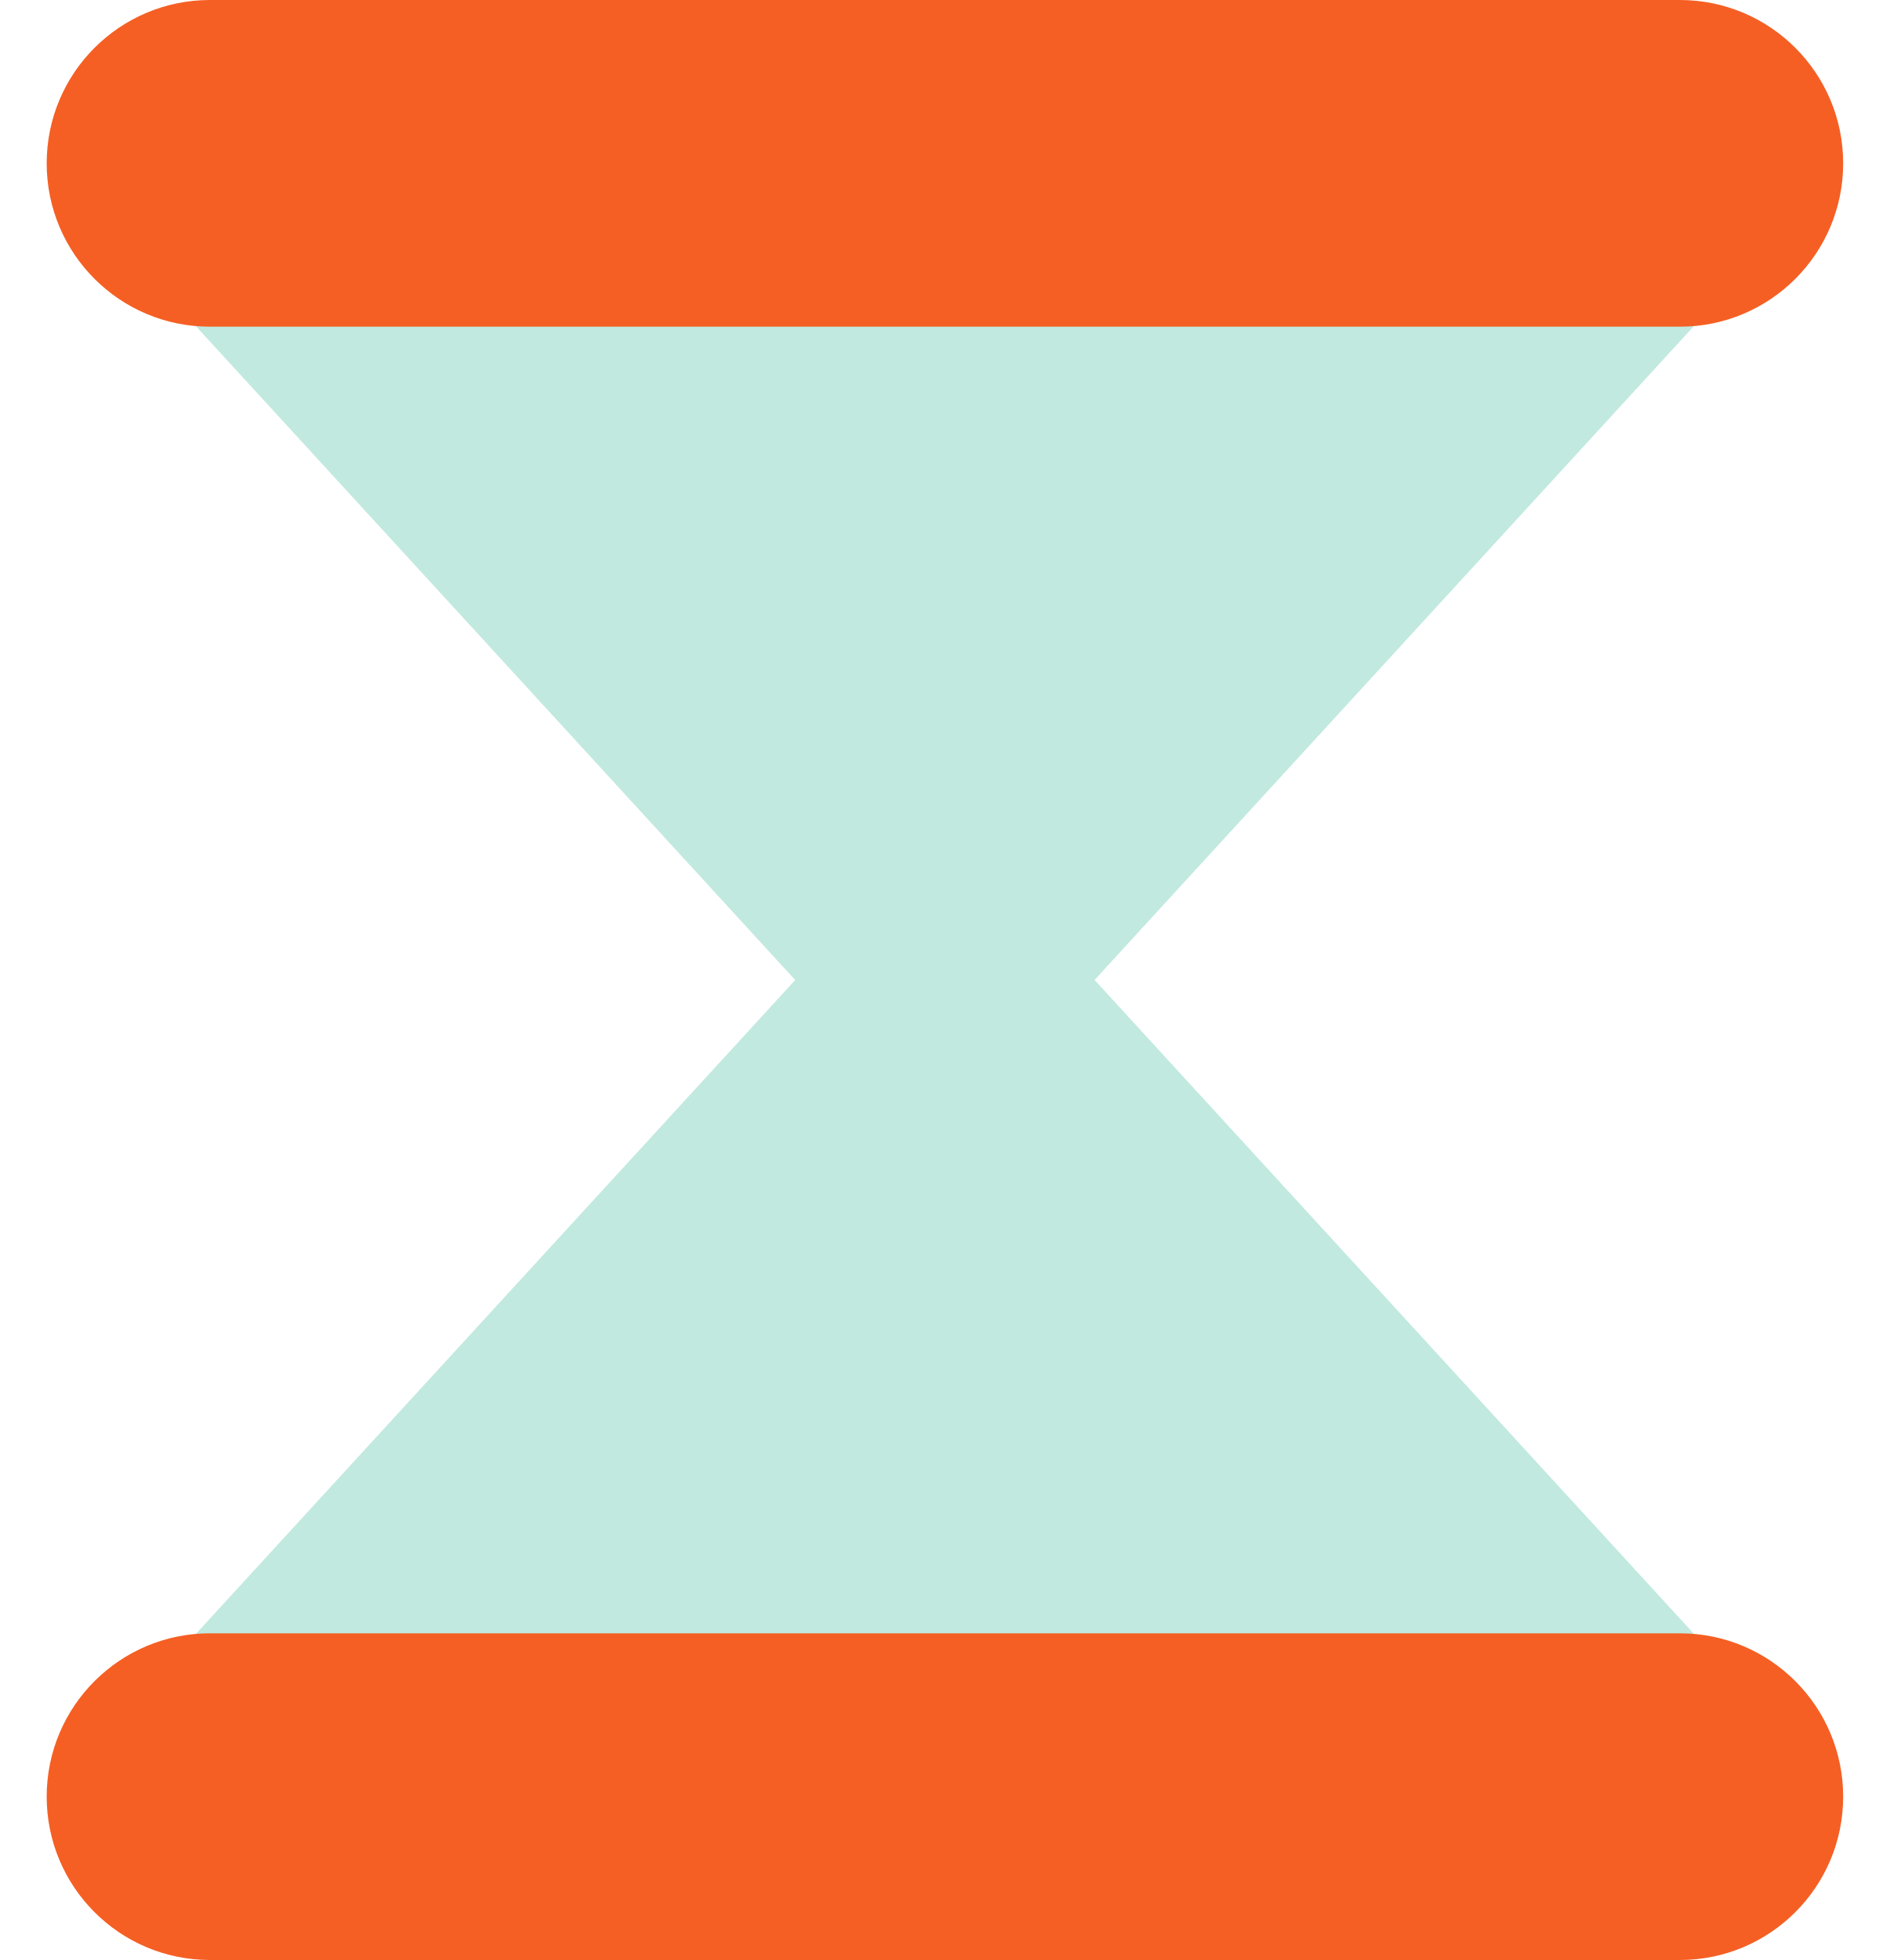
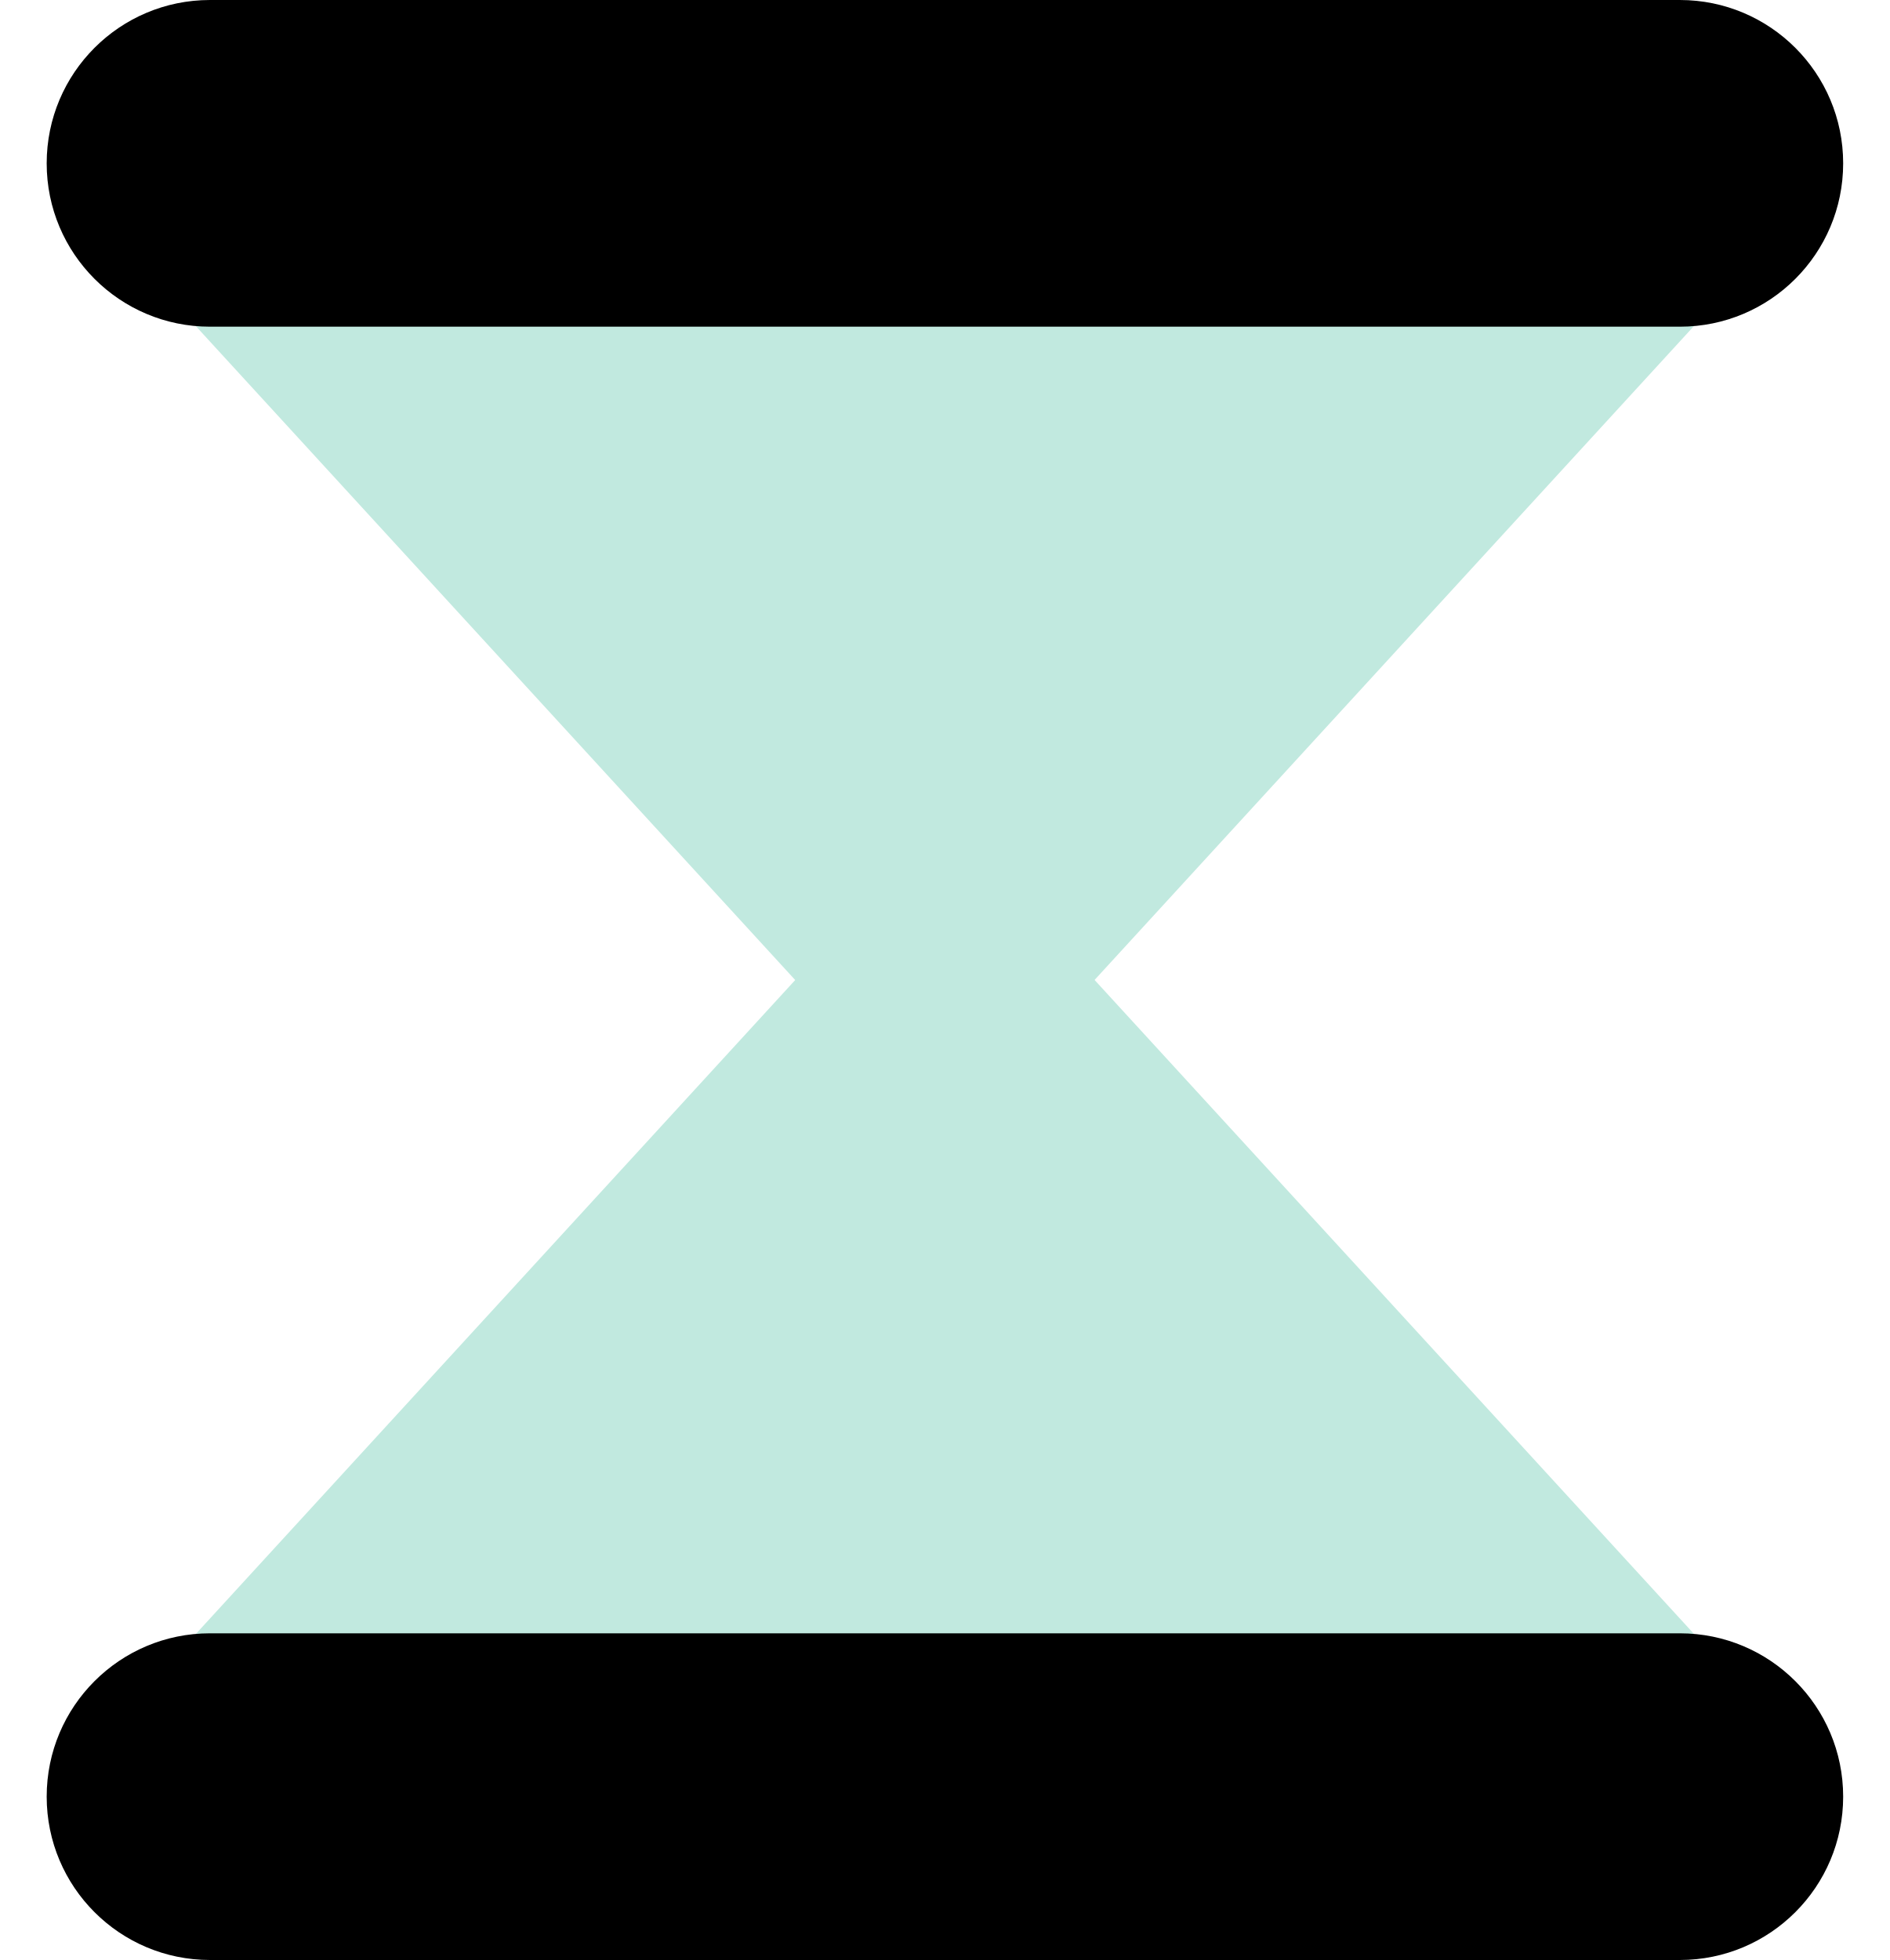
<svg xmlns="http://www.w3.org/2000/svg" width="27" height="28" viewBox="0 0 27 28" fill="none">
  <path d="M13.132 12.069C13.33 11.852 13.671 11.852 13.869 12.069L25.566 24.829C25.86 25.149 25.633 25.667 25.198 25.667H1.804C1.369 25.667 1.141 25.149 1.435 24.829L13.132 12.069Z" fill="#C1E9DF" />
  <path d="M13.868 15.931C13.67 16.148 13.329 16.148 13.131 15.931L1.434 3.171C1.14 2.851 1.368 2.333 1.803 2.333L25.196 2.333C25.631 2.333 25.859 2.851 25.565 3.171L13.868 15.931Z" fill="#C1E9DF" />
-   <rect x="0.667" width="25.667" height="4.667" rx="2.333" fill="#F55F24" />
-   <rect x="0.667" y="23.333" width="25.667" height="4.667" rx="2.333" fill="#F55F24" />
+   <rect x="0.667" width="25.667" height="4.667" rx="2.333" fill="currentColor" />
+   <rect x="0.667" y="23.333" width="25.667" height="4.667" rx="2.333" fill="currentColor" />
</svg>
